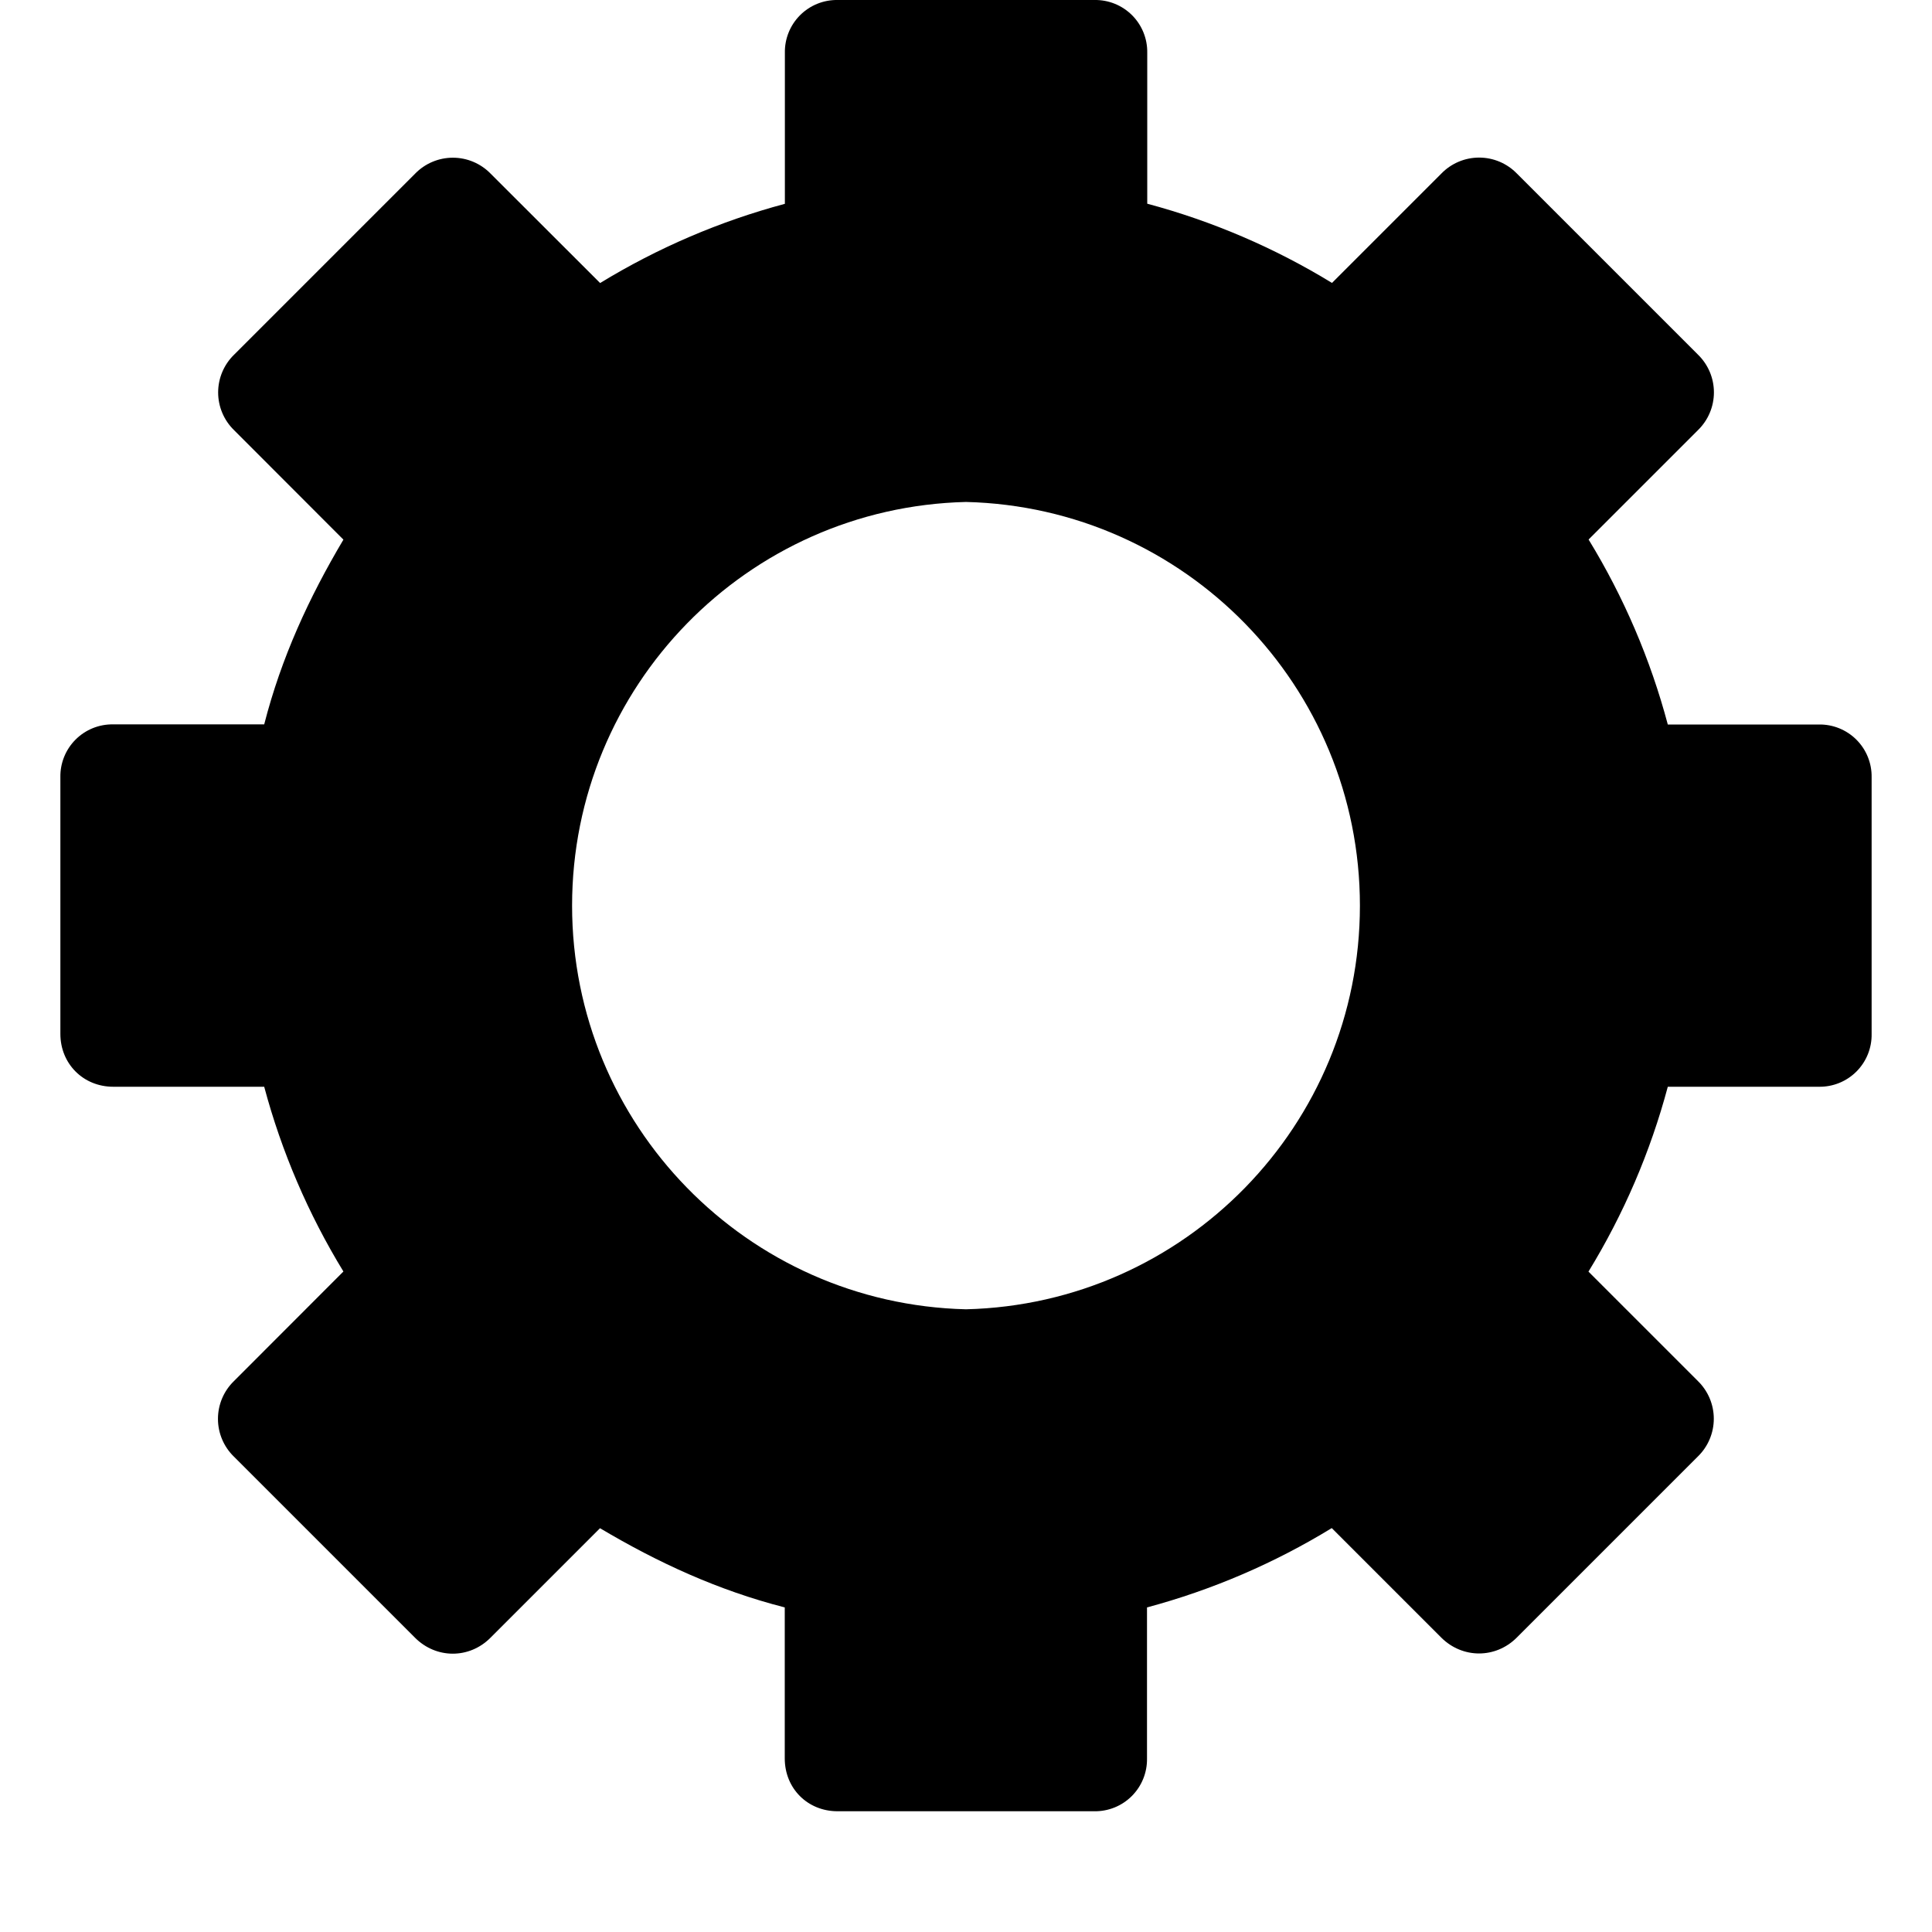
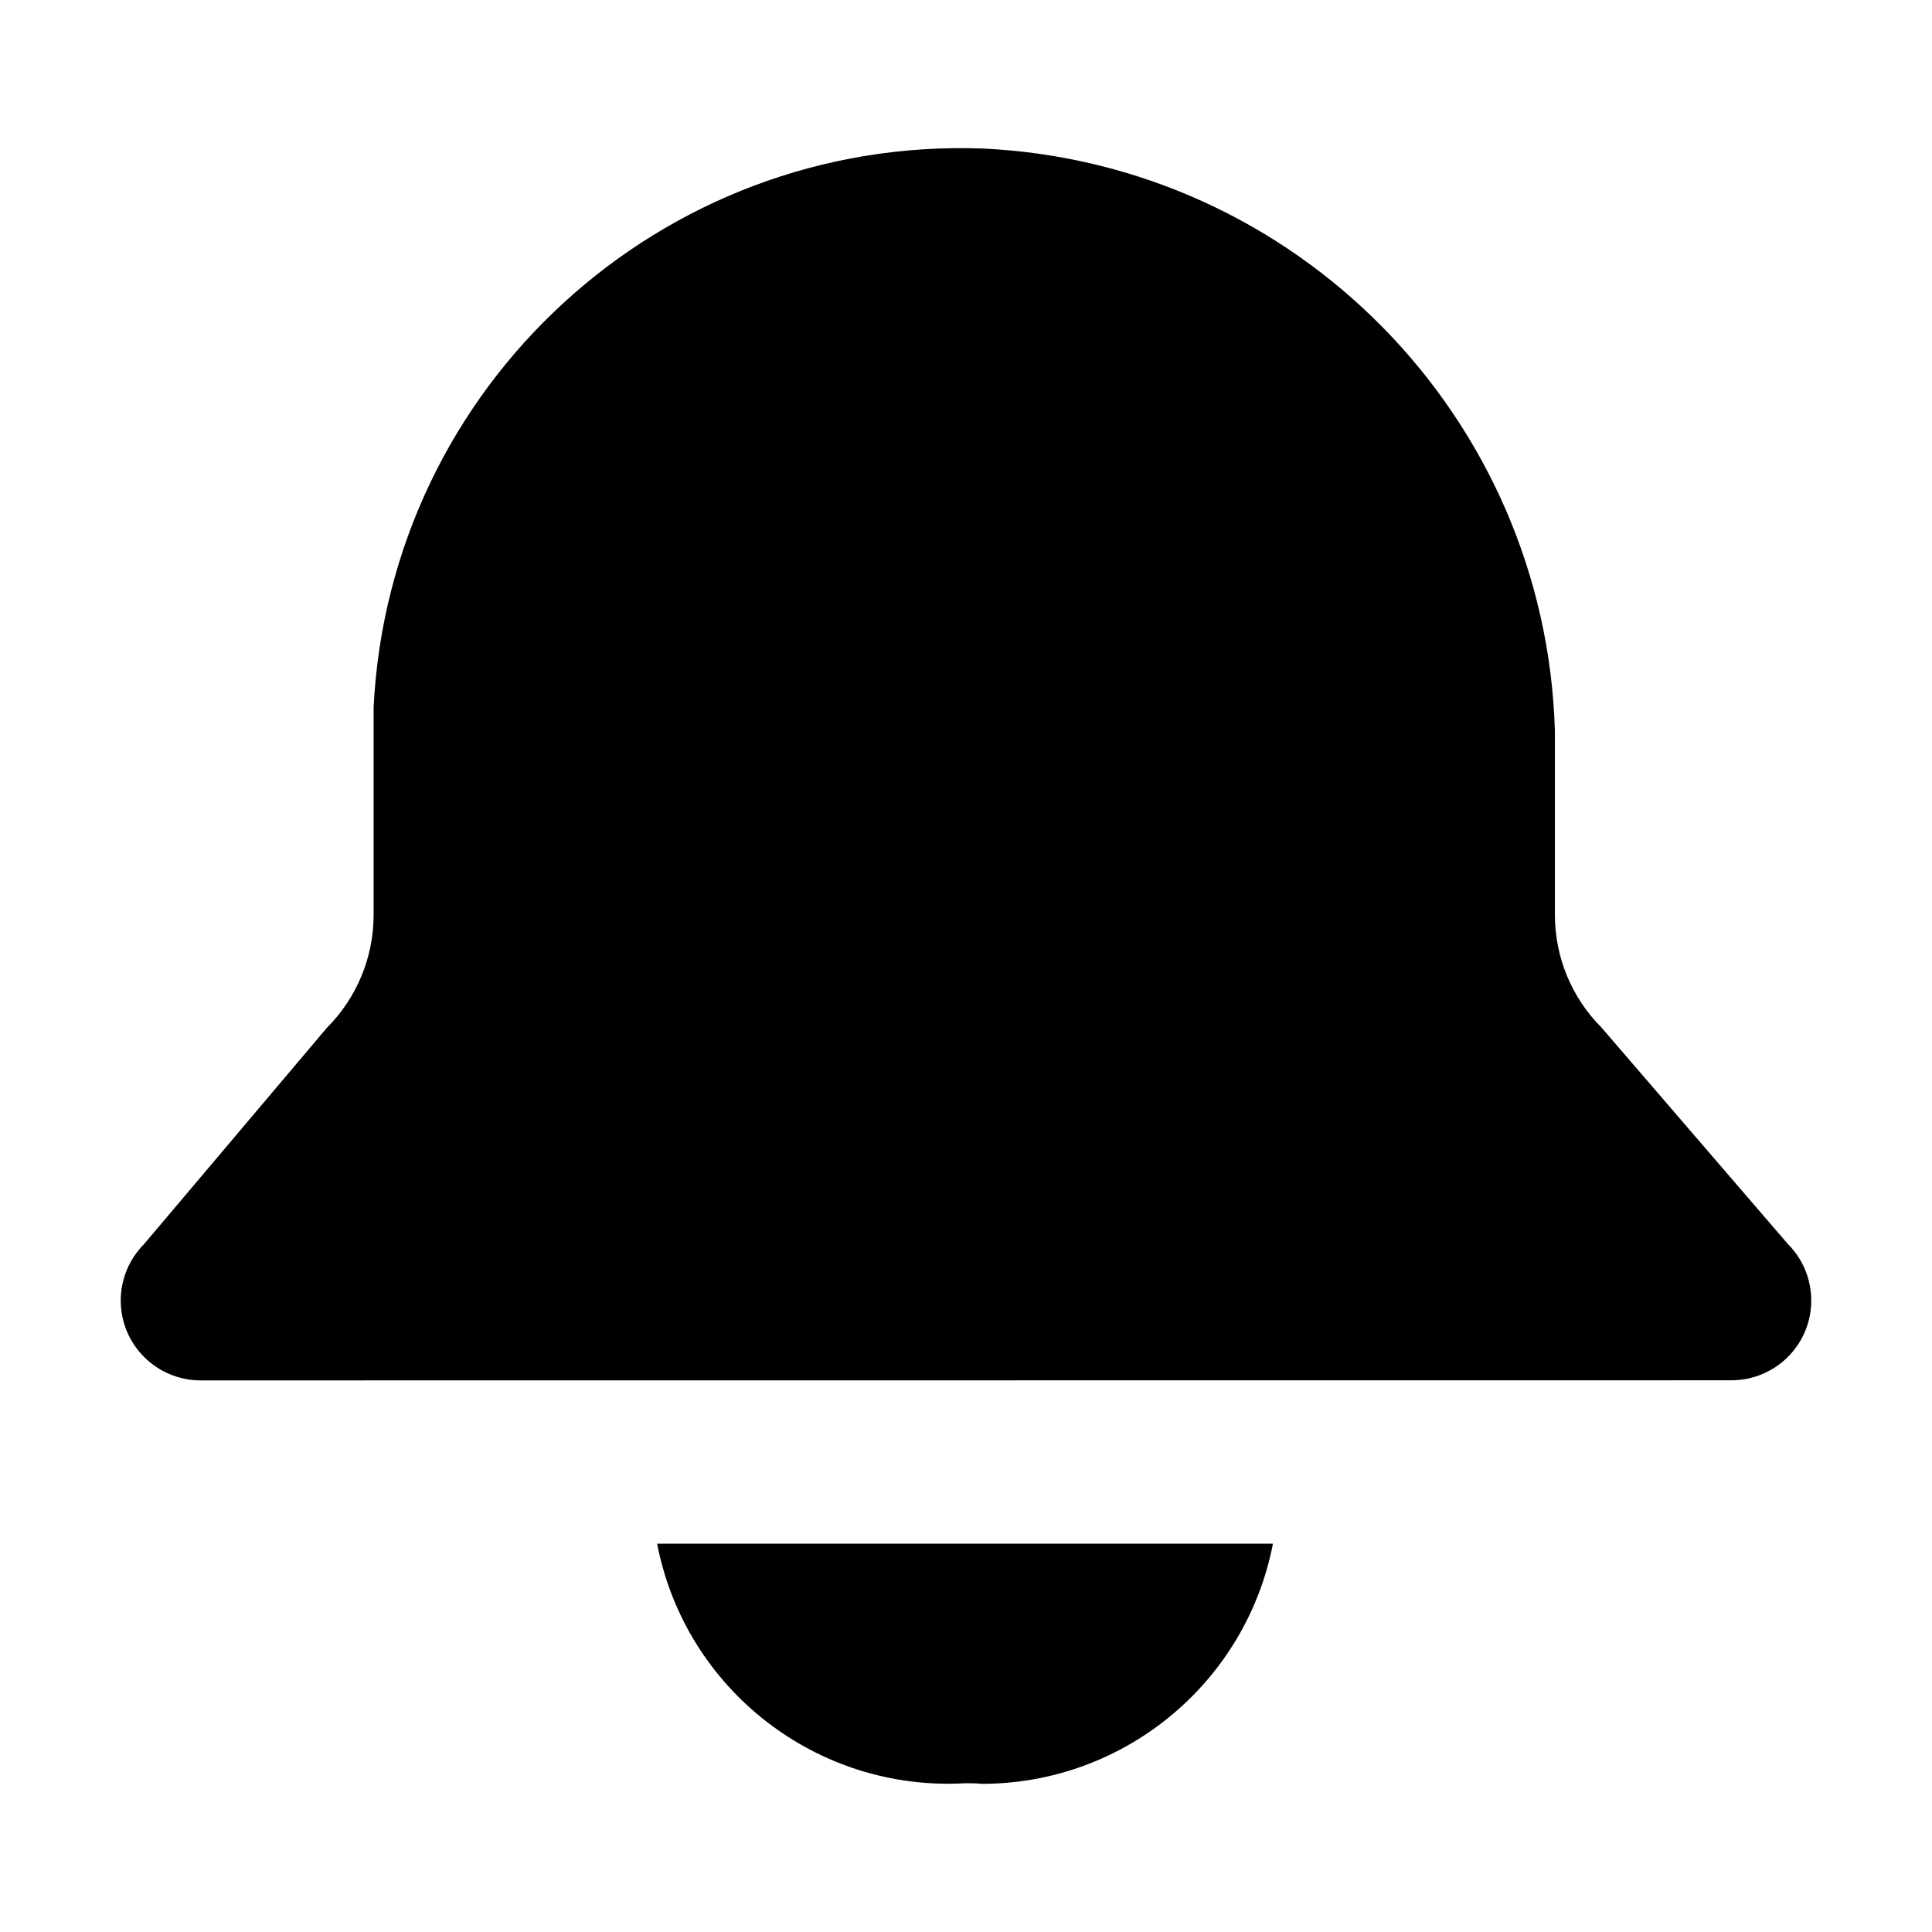
- <svg xmlns="http://www.w3.org/2000/svg" height="16" width="16" viewbox="0 0 16 16">
-   <path d="M6.938 0A.43.43 0 0 0 6.5.438v1.25a5.818 5.818 0 0 0-1.53.656l-.907-.906a.436.436 0 0 0-.625 0l-1.5 1.5a.436.436 0 0 0 0 .624l.906.907c-.285.48-.514.976-.656 1.53H.938a.43.43 0 0 0-.438.438v2.125C.5 8.81.69 9 .938 9h1.25a5.82 5.82 0 0 0 .656 1.53l-.907.908a.436.436 0 0 0 0 .625l1.5 1.5c.176.176.45.176.625 0l.907-.907c.48.285.976.514 1.53.656v1.25c0 .25.19.438.437.438h2.125a.43.43 0 0 0 .438-.438v-1.25a5.82 5.82 0 0 0 1.53-.657l.907.907c.176.175.45.175.625 0l1.5-1.5a.436.436 0 0 0 0-.625l-.906-.906A5.79 5.79 0 0 0 13.812 9h1.25a.43.43 0 0 0 .438-.438V6.437A.43.43 0 0 0 15.062 6h-1.25a5.79 5.79 0 0 0-.656-1.532l.906-.906a.436.436 0 0 0 0-.625l-1.5-1.5a.436.436 0 0 0-.625 0l-.906.906a5.816 5.816 0 0 0-1.53-.656V.437A.43.43 0 0 0 9.063 0zM8 4.157a3.344 3.344 0 0 1 0 6.686 3.344 3.344 0 0 1 0-6.686z" display="block" />
+ <svg xmlns="http://www.w3.org/2000/svg" width="16" height="16" viewBox="0 0 16 16">
+   <path d="M7.993 14.768c-1.227.071-2.318-.777-2.551-1.984h5.1c-.224 1.154-1.234 1.988-2.41 1.989-.043-.005-.091-.005-.139-.005zm-6.332-3.336c-.366-.001-.662-.297-.661-.663 0-.175.07-.342.193-.466l1.514-1.791c.248-.248.387-.584.387-.935V5.859c.132-2.664 2.38-4.727 5.046-4.629 2.596.123 4.66 2.224 4.737 4.822v1.524c0 .351.139.687.387.935l1.542 1.791c.258.258.259.676.001.935-.124.124-.293.194-.468.194l-12.678.001z" />
</svg>
